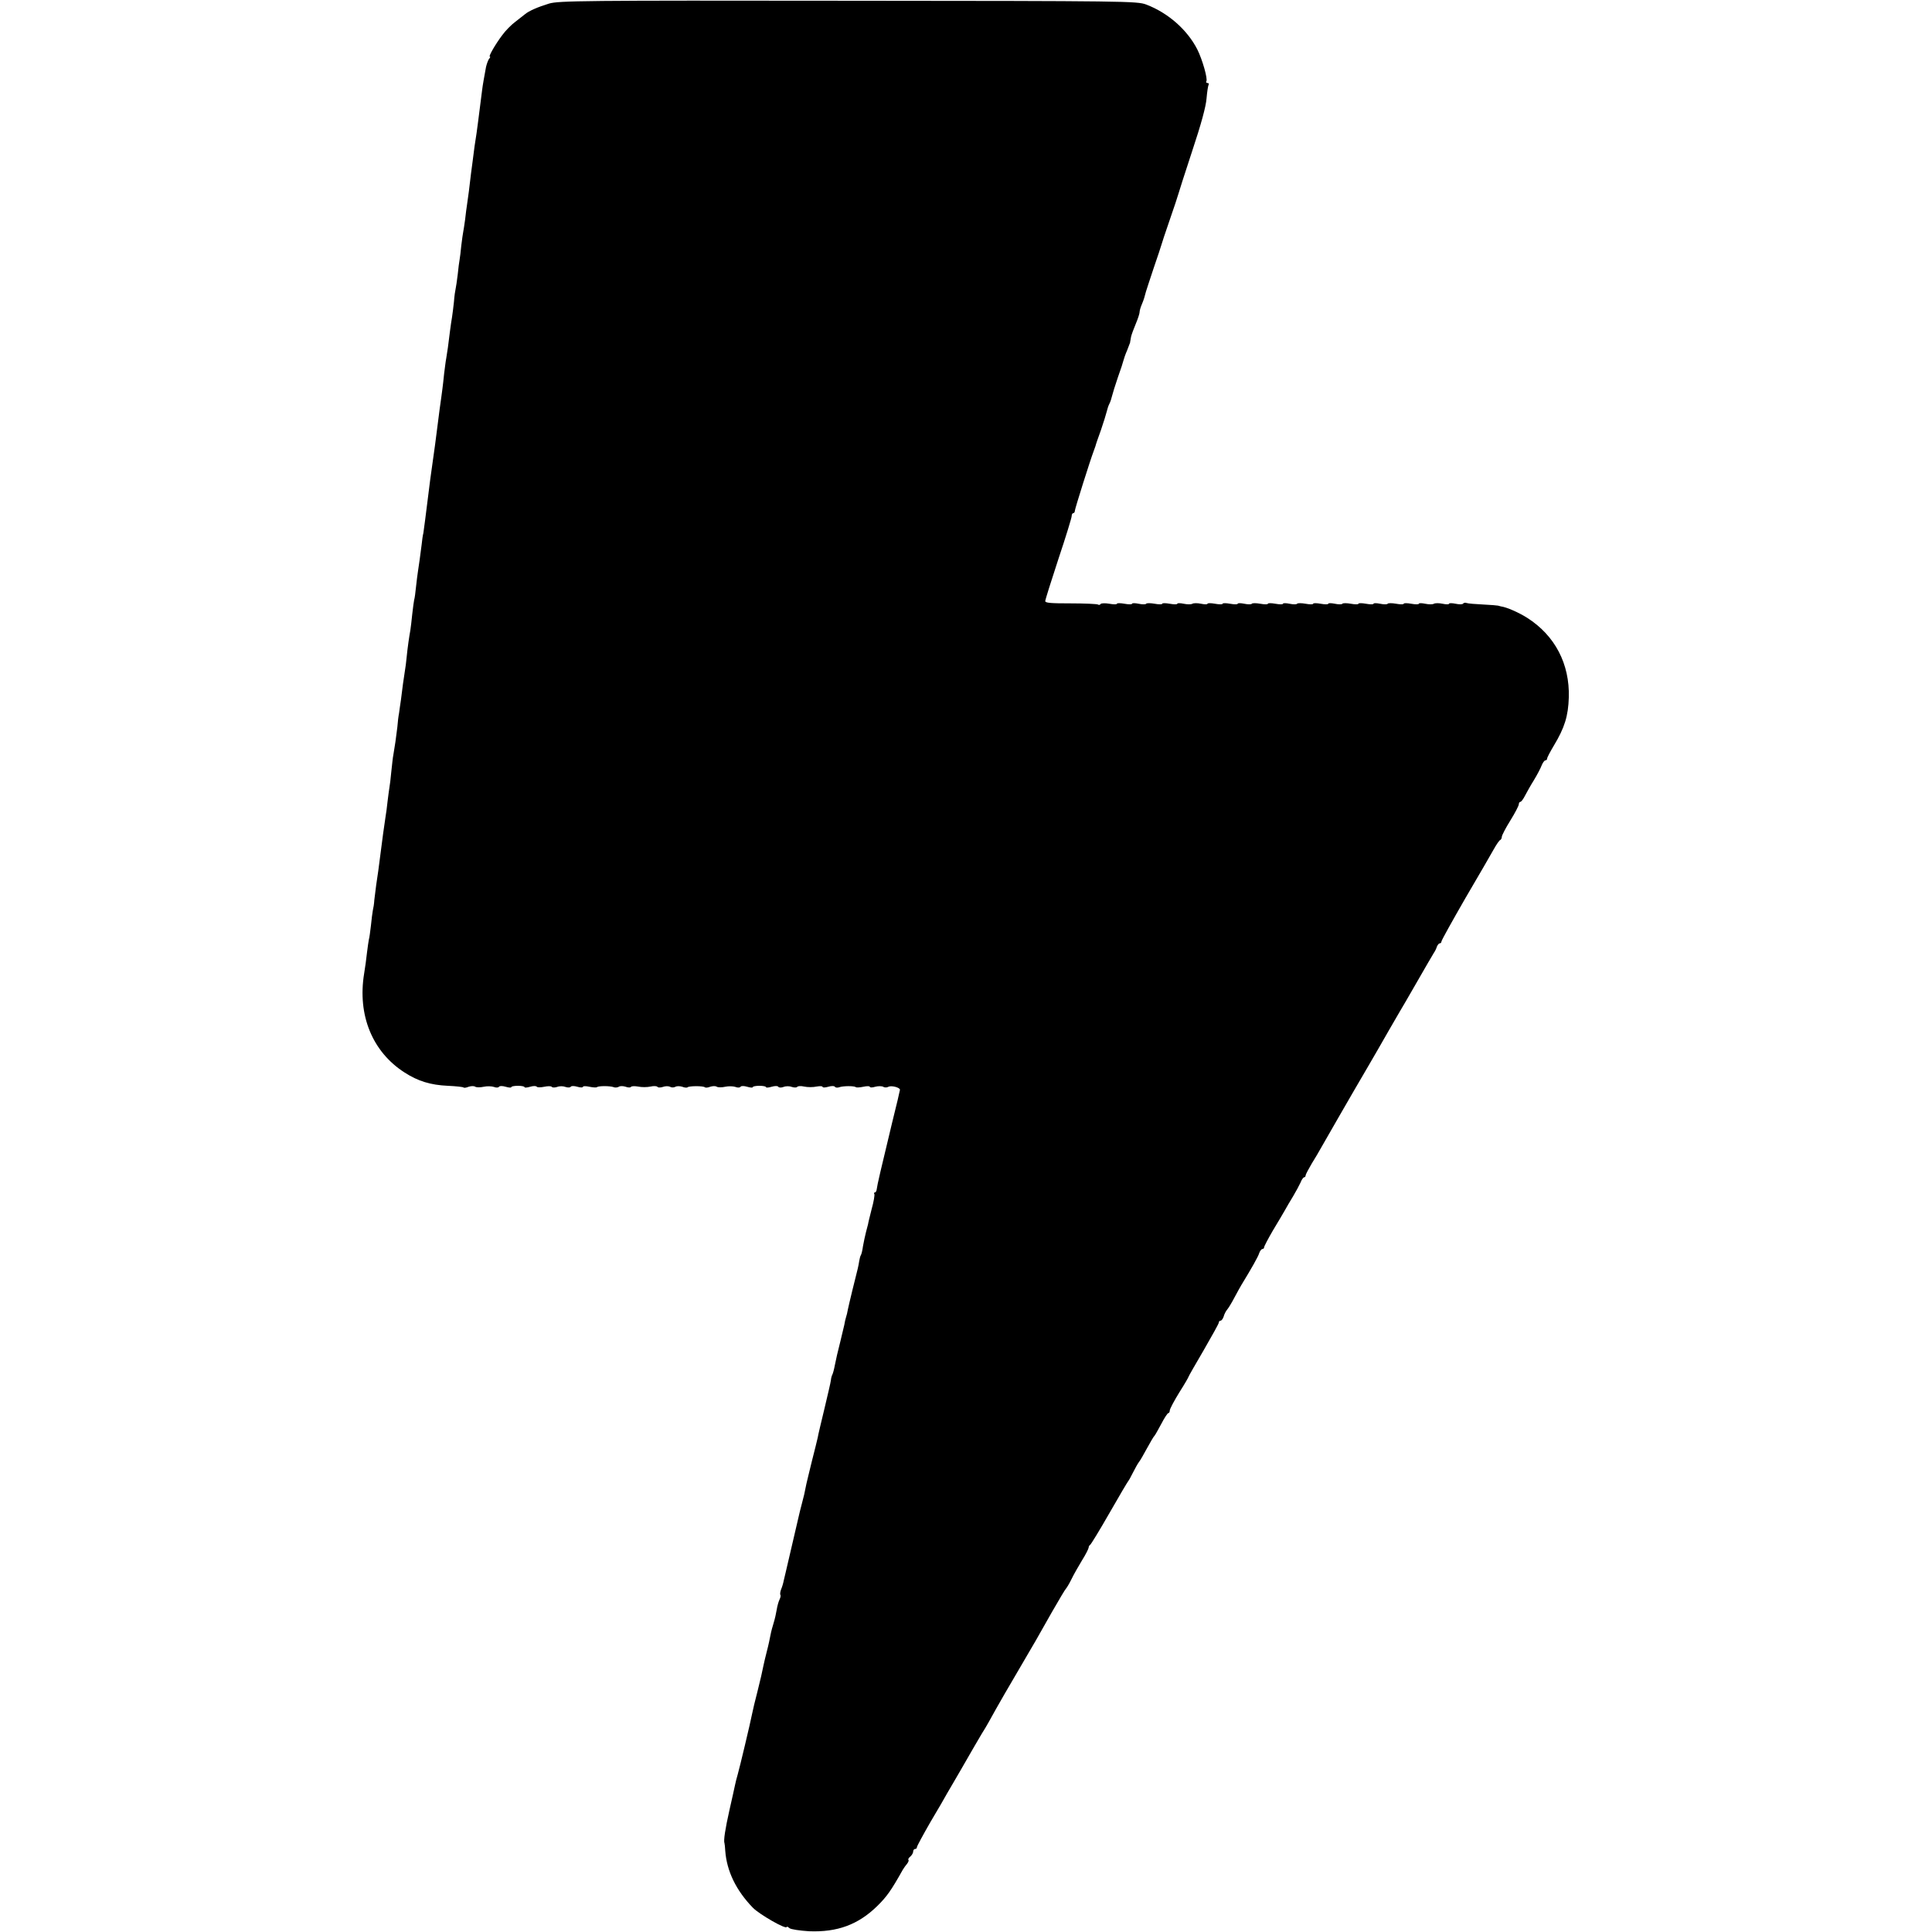
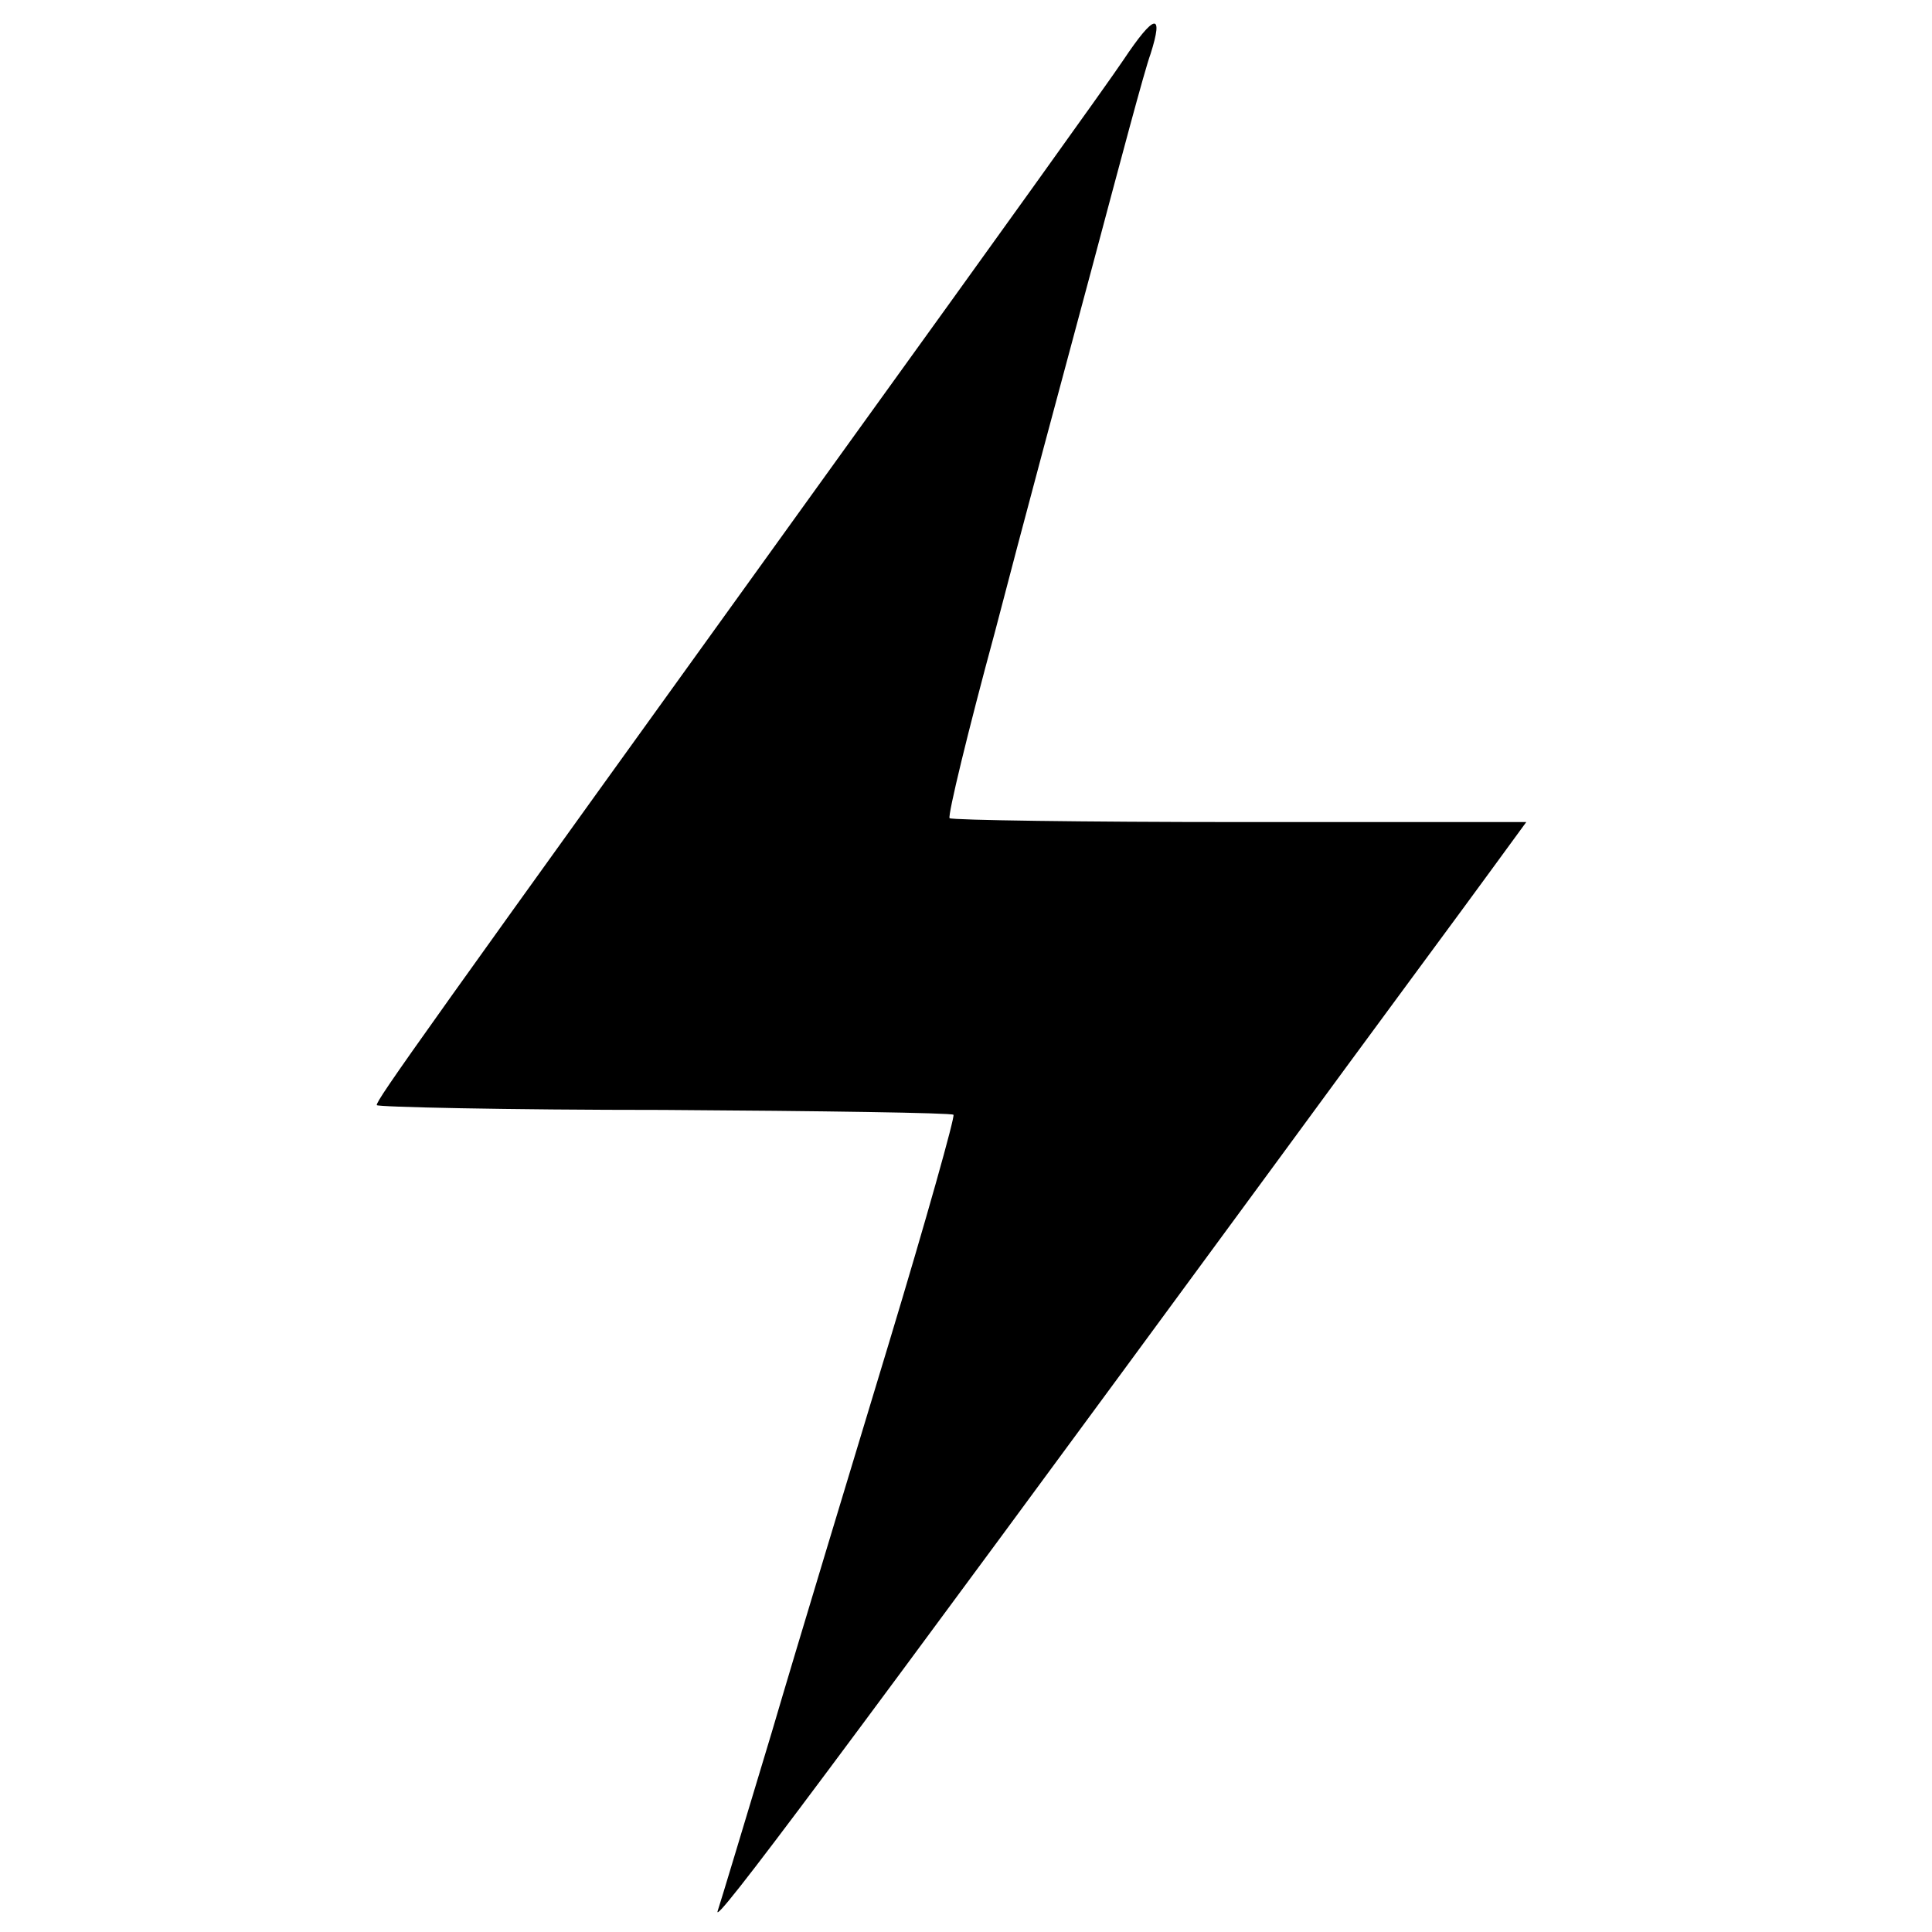
- <svg xmlns="http://www.w3.org/2000/svg" version="1.0" width="1024pt" height="1024pt" viewBox="0 0 1024 1024" preserveAspectRatio="xMidYMid meet">
-   <g transform="translate(0,1024) scale(0.1,-0.1)" fill="#000000" stroke="none">
-     <path d="M2910 10221 c-59 -18 -107 -39 -127 -56 -7 -5 -30 -23 -51 -40 -22 -16 -53 -48 -69 -70 -36 -47 -75 -115 -67 -115 4 0 2 -6 -4 -12 -5 -7 -12 -26 -16 -43 -9 -49 -18 -98 -21 -125 -3 -23 -11 -86 -21 -165 -2 -16 -6 -43 -8 -60 -6 -34 -16 -106 -21 -150 -4 -28 -12 -90 -20 -160 -2 -16 -6 -46 -9 -65 -3 -19 -8 -57 -11 -85 -4 -27 -8 -57 -10 -65 -2 -8 -6 -40 -10 -71 -3 -31 -7 -65 -9 -75 -2 -11 -7 -46 -10 -79 -4 -33 -9 -67 -11 -75 -2 -8 -7 -40 -9 -70 -3 -30 -8 -66 -10 -80 -3 -14 -7 -47 -11 -75 -8 -69 -15 -116 -20 -145 -3 -14 -7 -50 -11 -80 -3 -30 -7 -66 -9 -80 -2 -14 -8 -63 -15 -110 -6 -47 -13 -99 -15 -117 -2 -17 -6 -49 -9 -70 -20 -139 -35 -252 -40 -298 -7 -58 -19 -150 -22 -170 -3 -11 -7 -38 -9 -60 -7 -55 -15 -115 -20 -145 -2 -14 -7 -50 -10 -80 -3 -30 -7 -62 -10 -70 -2 -8 -6 -42 -10 -75 -3 -33 -8 -71 -10 -85 -6 -32 -15 -94 -20 -146 -2 -22 -6 -54 -9 -70 -6 -36 -14 -96 -21 -154 -4 -25 -8 -56 -10 -70 -3 -14 -7 -47 -9 -74 -6 -52 -14 -107 -21 -146 -3 -13 -7 -54 -11 -90 -3 -36 -8 -73 -10 -84 -2 -10 -6 -44 -10 -75 -3 -31 -8 -65 -10 -76 -3 -17 -20 -138 -39 -290 -2 -16 -7 -50 -11 -75 -3 -25 -8 -61 -10 -80 -1 -19 -5 -44 -8 -56 -2 -11 -7 -47 -10 -80 -4 -32 -8 -66 -11 -74 -2 -8 -6 -40 -10 -70 -3 -30 -10 -80 -15 -110 -36 -220 43 -415 215 -525 70 -45 137 -66 229 -70 43 -2 81 -6 83 -9 3 -3 15 -1 27 4 13 4 28 5 35 0 7 -4 27 -4 45 0 18 4 42 3 54 -1 12 -5 24 -4 27 1 3 5 18 5 35 0 17 -5 30 -6 30 -2 0 4 16 7 35 7 19 0 35 -3 35 -7 0 -4 13 -3 30 2 16 5 32 5 35 0 3 -4 21 -4 40 0 19 4 37 4 40 -1 3 -4 16 -4 28 0 12 5 32 5 44 0 12 -4 25 -4 28 1 3 5 18 5 35 0 17 -5 30 -5 30 0 0 4 16 4 34 0 19 -4 37 -5 40 -2 8 7 69 7 88 0 8 -4 21 -2 28 2 7 5 24 4 36 0 13 -5 26 -5 28 -1 3 5 20 5 38 2 18 -4 48 -4 66 0 17 4 34 3 37 -2 3 -4 16 -4 28 0 13 5 30 5 38 1 8 -5 21 -5 29 0 7 4 23 4 36 0 12 -5 25 -6 28 -3 8 8 85 8 92 0 4 -3 16 -2 28 3 13 4 28 5 35 0 7 -4 27 -4 45 0 18 4 42 3 54 -1 12 -5 24 -4 27 1 3 5 18 5 35 0 17 -5 30 -6 30 -2 0 4 16 7 35 7 19 0 35 -3 35 -7 0 -4 13 -3 30 2 17 5 32 5 35 0 3 -5 15 -6 28 -1 12 5 32 5 44 0 12 -4 25 -4 28 0 3 5 20 6 37 2 18 -4 48 -4 66 0 17 3 32 3 32 -2 0 -4 13 -4 30 1 17 5 32 5 35 0 3 -5 13 -6 22 -3 20 8 81 8 89 1 3 -3 21 -2 40 2 18 4 34 4 34 0 0 -5 13 -5 29 0 15 4 34 4 42 0 7 -5 20 -5 28 0 16 8 61 -4 61 -16 0 -3 -18 -81 -41 -172 -60 -248 -80 -335 -82 -354 -1 -10 -5 -18 -10 -18 -4 0 -6 -4 -3 -8 3 -5 -3 -41 -14 -80 -10 -40 -19 -76 -19 -80 -1 -4 -6 -23 -11 -42 -5 -19 -12 -53 -16 -75 -3 -22 -8 -44 -12 -49 -3 -5 -6 -19 -8 -30 -2 -12 -5 -30 -8 -41 -10 -38 -47 -190 -52 -215 -2 -14 -7 -33 -10 -42 -3 -9 -7 -27 -9 -40 -3 -13 -12 -52 -21 -88 -19 -76 -18 -73 -29 -125 -4 -22 -10 -44 -13 -50 -3 -5 -7 -18 -8 -30 -1 -11 -17 -78 -34 -150 -17 -71 -34 -141 -36 -155 -3 -14 -17 -70 -31 -125 -13 -55 -27 -109 -29 -120 -10 -52 -13 -63 -24 -105 -7 -25 -13 -52 -15 -60 -3 -12 -55 -236 -71 -305 -3 -11 -7 -30 -10 -42 -2 -12 -8 -33 -14 -47 -5 -13 -6 -26 -4 -29 3 -3 1 -14 -4 -24 -5 -10 -12 -34 -15 -53 -3 -19 -10 -51 -16 -70 -6 -19 -14 -48 -17 -65 -3 -16 -11 -55 -19 -85 -8 -30 -16 -66 -19 -80 -4 -22 -17 -79 -30 -130 -13 -50 -27 -108 -30 -125 -7 -38 -67 -290 -76 -320 -5 -16 -11 -41 -14 -55 -3 -14 -16 -74 -30 -135 -22 -98 -32 -161 -26 -175 1 -3 3 -21 4 -40 8 -107 57 -209 146 -301 35 -36 180 -119 180 -102 0 3 7 0 15 -7 8 -6 54 -13 103 -16 150 -6 261 35 362 134 50 49 74 83 135 192 6 10 16 24 23 32 6 8 10 17 7 20 -3 3 1 11 10 18 8 7 15 19 15 26 0 8 5 14 10 14 6 0 10 4 10 10 0 5 32 64 71 132 40 67 80 136 89 153 10 16 41 71 70 120 29 50 61 106 72 125 11 19 30 51 41 70 12 19 29 47 37 62 53 96 88 157 250 433 10 17 48 84 85 150 38 66 71 122 75 125 3 3 17 25 29 50 12 25 38 70 56 100 19 30 34 60 35 67 0 6 4 13 8 15 4 2 50 77 102 168 52 91 97 167 100 170 3 3 14 23 25 45 11 22 25 47 31 55 7 8 26 42 44 75 18 33 35 62 39 65 3 3 19 31 36 63 16 31 33 57 37 57 4 0 8 6 8 14 0 8 23 51 50 95 28 44 50 82 50 85 0 2 36 65 80 140 44 76 80 141 80 146 0 6 4 10 9 10 5 0 13 10 17 23 3 12 12 29 19 37 7 8 25 38 39 65 15 28 31 57 36 65 52 85 89 150 94 168 4 12 12 22 17 22 5 0 9 4 9 9 0 5 21 45 46 88 26 43 55 92 64 108 9 17 29 50 44 75 15 25 32 57 39 72 6 16 15 28 19 28 4 0 8 4 8 10 0 5 15 33 32 62 18 29 40 66 48 81 13 23 162 283 249 431 38 65 61 105 113 196 27 47 53 92 58 100 5 8 46 78 90 155 44 77 85 147 90 155 6 8 13 23 16 33 4 9 10 17 15 17 5 0 9 5 9 10 0 6 57 108 126 228 70 119 138 237 152 262 14 25 29 47 34 48 4 2 8 10 8 17 0 7 20 46 45 86 25 40 45 79 45 86 0 7 4 13 8 13 5 0 16 15 25 33 9 17 30 55 47 82 17 28 35 62 41 78 6 15 15 27 20 27 5 0 9 4 9 9 0 6 16 36 35 68 58 96 77 158 80 257 5 177 -73 327 -220 421 -44 28 -109 57 -140 61 -5 1 -12 3 -15 4 -3 1 -38 4 -79 6 -41 2 -80 5 -88 8 -7 3 -15 1 -18 -3 -3 -5 -21 -5 -40 -1 -19 4 -35 4 -35 0 0 -4 -15 -4 -34 0 -19 4 -39 4 -46 0 -7 -4 -27 -4 -46 0 -19 4 -34 4 -34 0 0 -4 -18 -4 -40 0 -22 4 -40 4 -40 0 0 -4 -18 -4 -40 0 -22 4 -43 4 -45 0 -3 -4 -21 -4 -40 0 -19 4 -35 4 -35 0 0 -4 -18 -4 -40 0 -22 4 -40 4 -40 0 0 -4 -18 -4 -40 0 -22 4 -43 4 -45 0 -3 -4 -21 -4 -40 0 -19 4 -35 4 -35 0 0 -4 -18 -4 -40 0 -22 4 -40 4 -40 0 0 -4 -18 -4 -40 0 -22 4 -43 4 -45 0 -3 -4 -21 -4 -40 0 -19 4 -35 4 -35 0 0 -4 -18 -4 -40 0 -22 4 -40 4 -40 0 0 -4 -18 -4 -40 0 -22 4 -43 4 -45 0 -3 -4 -21 -4 -40 0 -19 4 -35 4 -35 0 0 -4 -18 -4 -40 0 -22 4 -40 4 -40 0 0 -4 -18 -4 -40 0 -22 4 -40 4 -40 0 0 -4 -15 -4 -34 0 -19 4 -39 4 -46 0 -7 -4 -27 -4 -46 0 -19 4 -34 4 -34 0 0 -4 -18 -4 -40 0 -22 4 -40 4 -40 0 0 -4 -18 -4 -40 0 -22 4 -43 4 -45 0 -3 -4 -21 -4 -40 0 -19 4 -35 4 -35 0 0 -4 -18 -4 -40 0 -22 4 -40 4 -40 0 0 -4 -18 -4 -40 0 -22 4 -43 3 -46 -1 -3 -5 -10 -7 -15 -3 -6 3 -71 6 -145 6 -102 0 -134 2 -134 12 0 7 32 108 70 224 39 116 70 218 70 226 0 9 4 16 8 16 5 0 9 6 9 13 0 10 82 270 100 317 3 8 7 20 9 25 1 6 14 44 29 85 14 41 28 86 31 99 3 13 9 32 14 41 5 9 11 28 14 41 3 13 17 58 31 99 15 41 28 82 30 91 2 8 10 32 19 52 8 21 15 40 16 42 0 3 0 6 1 8 0 1 2 11 4 23 3 12 14 42 25 68 11 26 20 54 20 61 0 8 5 26 12 42 12 29 13 35 22 68 3 11 22 67 41 125 20 58 38 112 40 120 2 8 22 69 45 135 23 66 43 127 45 135 2 8 35 112 74 230 47 141 73 236 76 279 3 35 8 67 11 72 3 5 0 9 -6 9 -6 0 -9 4 -6 9 8 13 -21 115 -48 169 -53 104 -155 194 -271 238 -48 18 -103 19 -1580 20 -1408 2 -1534 0 -1585 -15z" />
+ <svg xmlns="http://www.w3.org/2000/svg" version="1.0" width="200pt" height="200pt" viewBox="0 0 200 200" preserveAspectRatio="xMidYMid meet">
+   <g transform="translate(0,200) scale(0.1,-0.1)" fill="#000000" stroke="none">
+     <path d="M1163 1938 c-16 -24 -141 -198 -278 -388 -453 -629 -495 -688 -495 -694 0 -2 134 -5 297 -5 163 -1 298 -3 300 -5 2 -1 -28 -108 -67 -237 -39 -129 -94 -310 -121 -402 -28 -93 -53 -176 -56 -185 -7 -20 121 152 577 773 101 138 201 273 222 302 l38 52 -296 0 c-163 0 -298 2 -301 4 -2 3 19 90 47 193 27 104 73 275 101 379 28 105 54 203 60 219 14 44 4 42 -28 -6z" />
  </g>
</svg>
